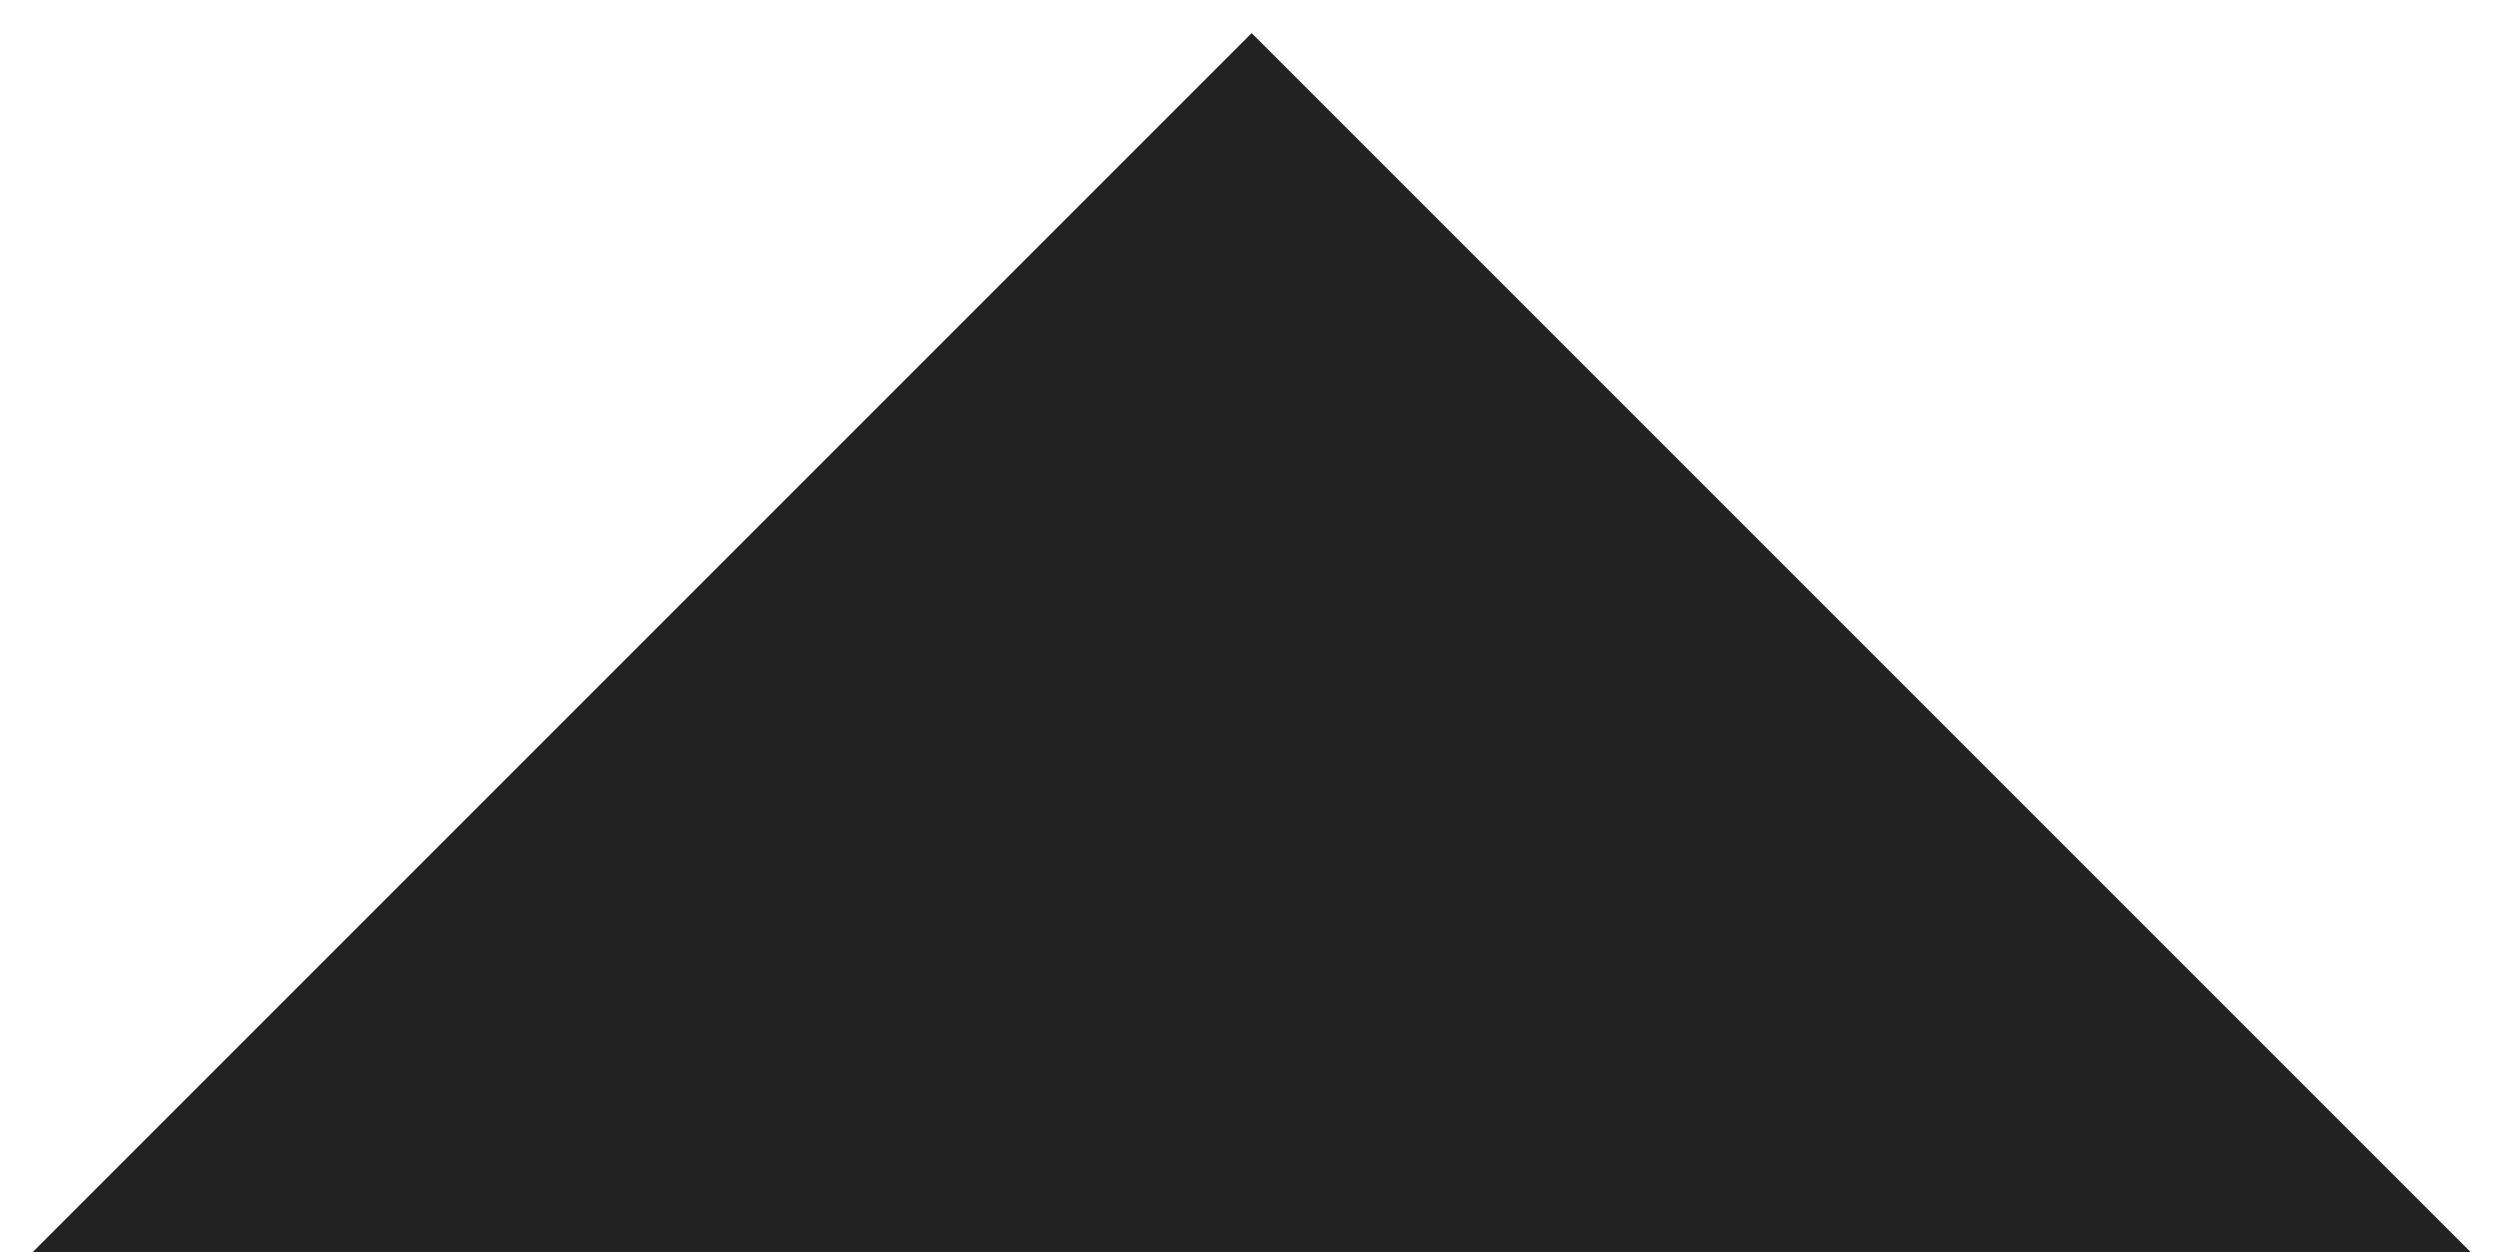
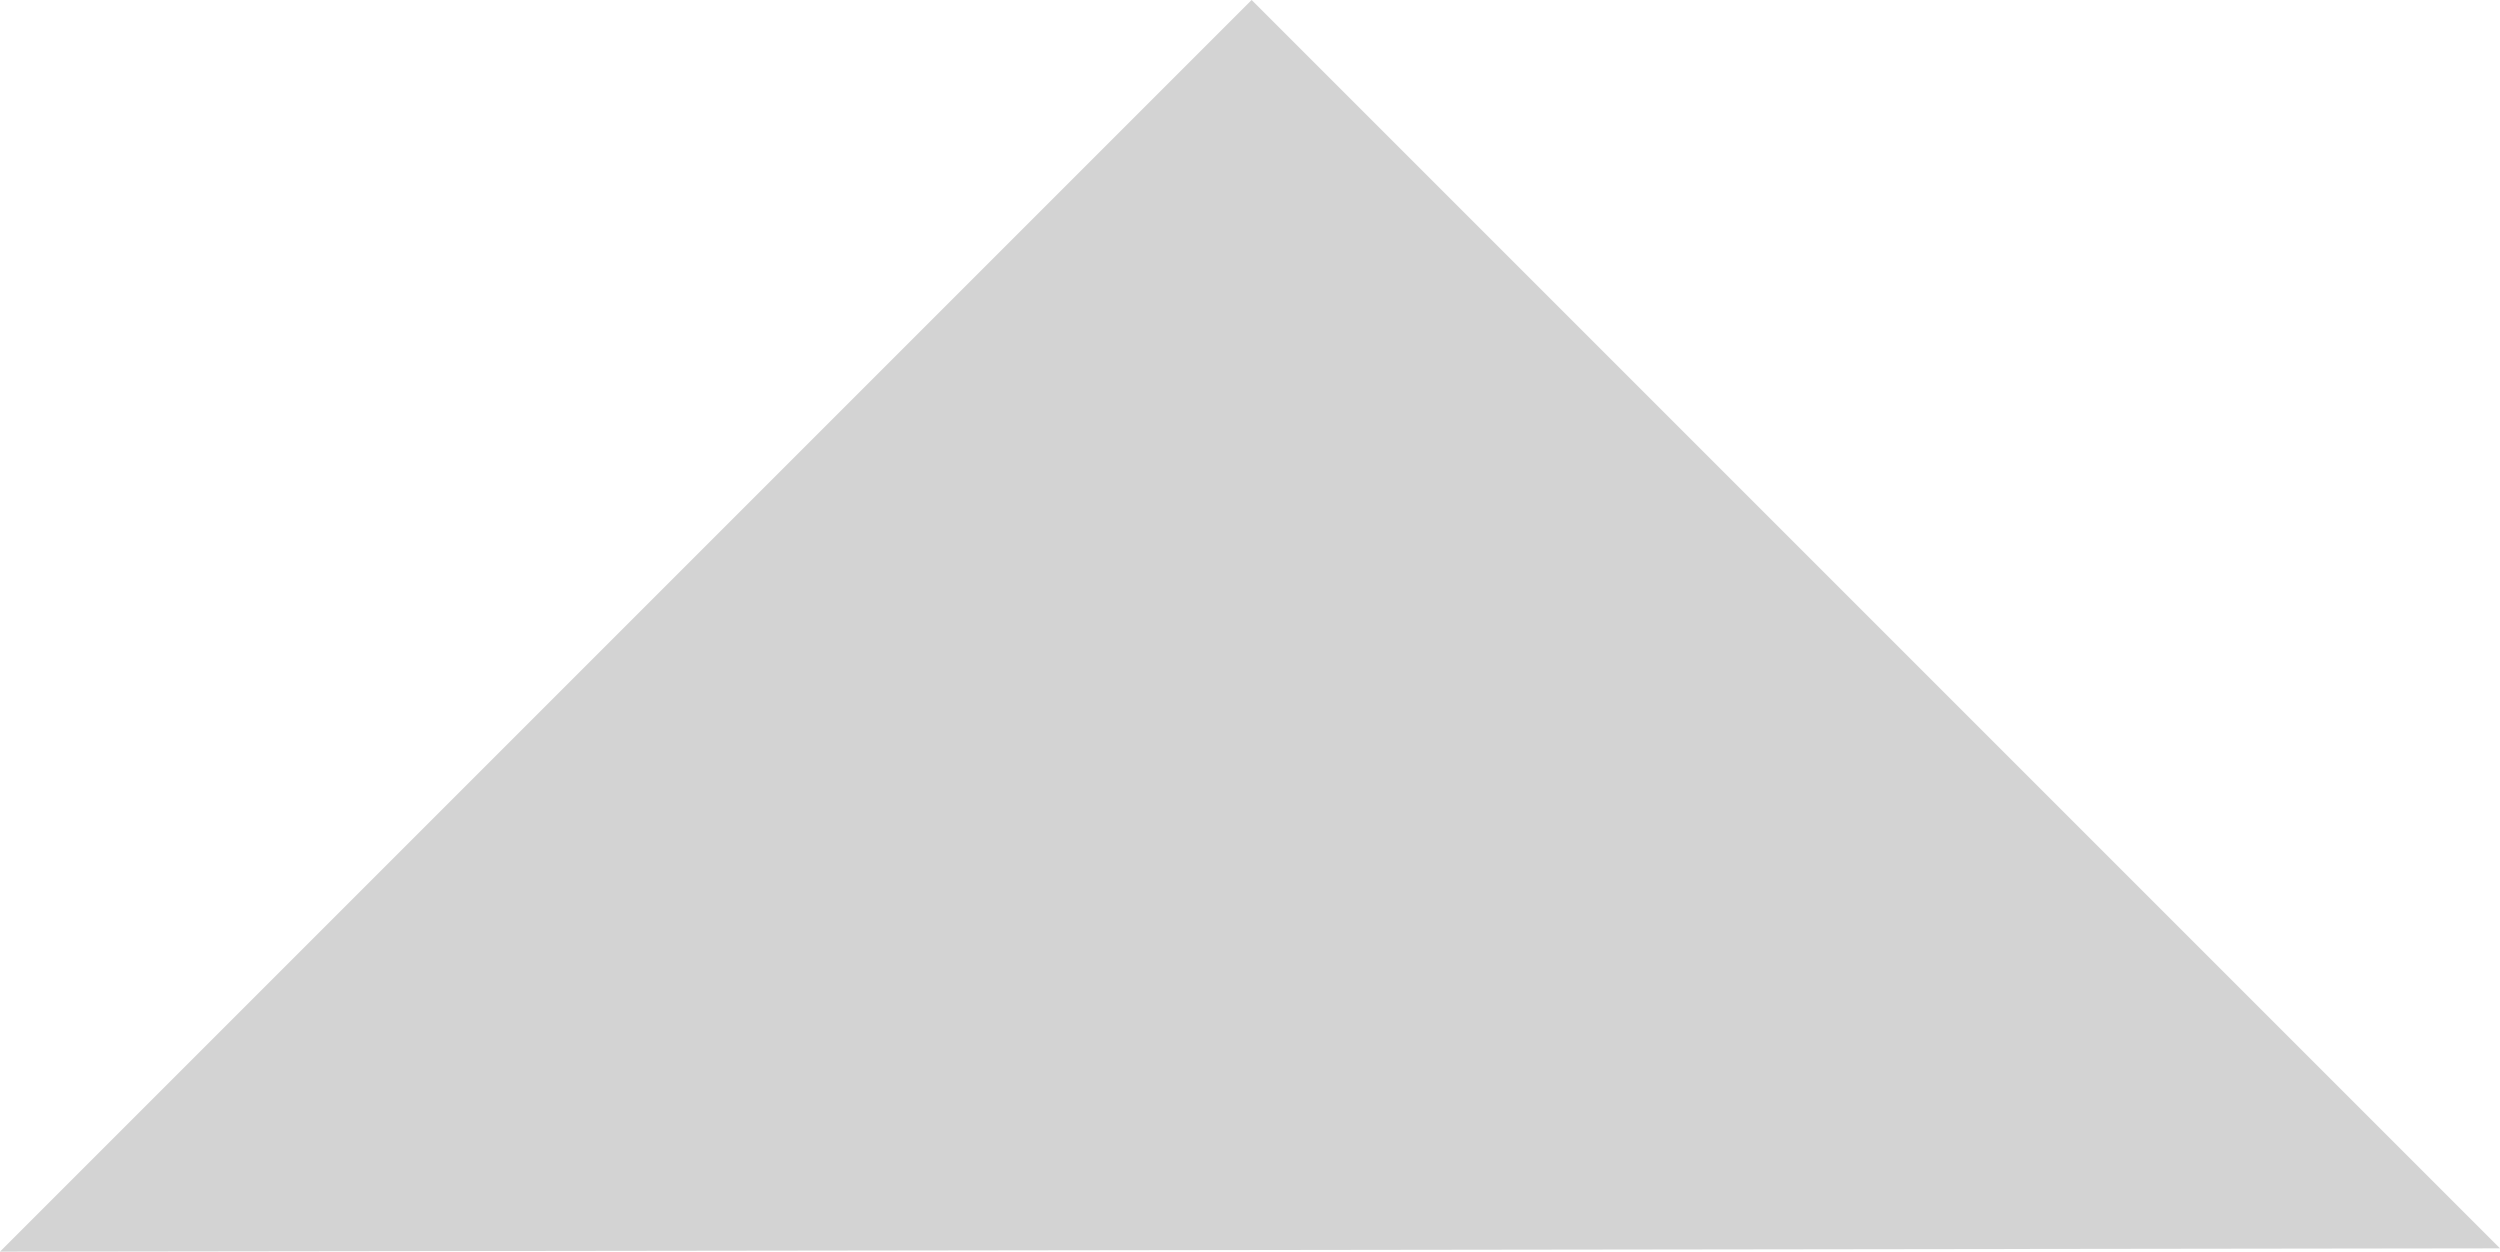
<svg xmlns="http://www.w3.org/2000/svg" version="1.1" id="Layer_1" x="0px" y="0px" viewBox="-267 378.2 75.5 37.8" style="enable-background:new -267 378.2 75.5 37.8;" xml:space="preserve">
  <style type="text/css">
- 	.st0{fill:#232222;}
+ 	.st0{fill:#D3D3D3;}
</style>
-   <polygon id="XMLID_1_" class="st0" points="-229.2,379.2 -191.5,416.9 -267,417 " />
+   <polygon id="XMLID_1_" class="st0" points="-229.2,378.2 -191.5,415.9 -267,416 " />
</svg>
